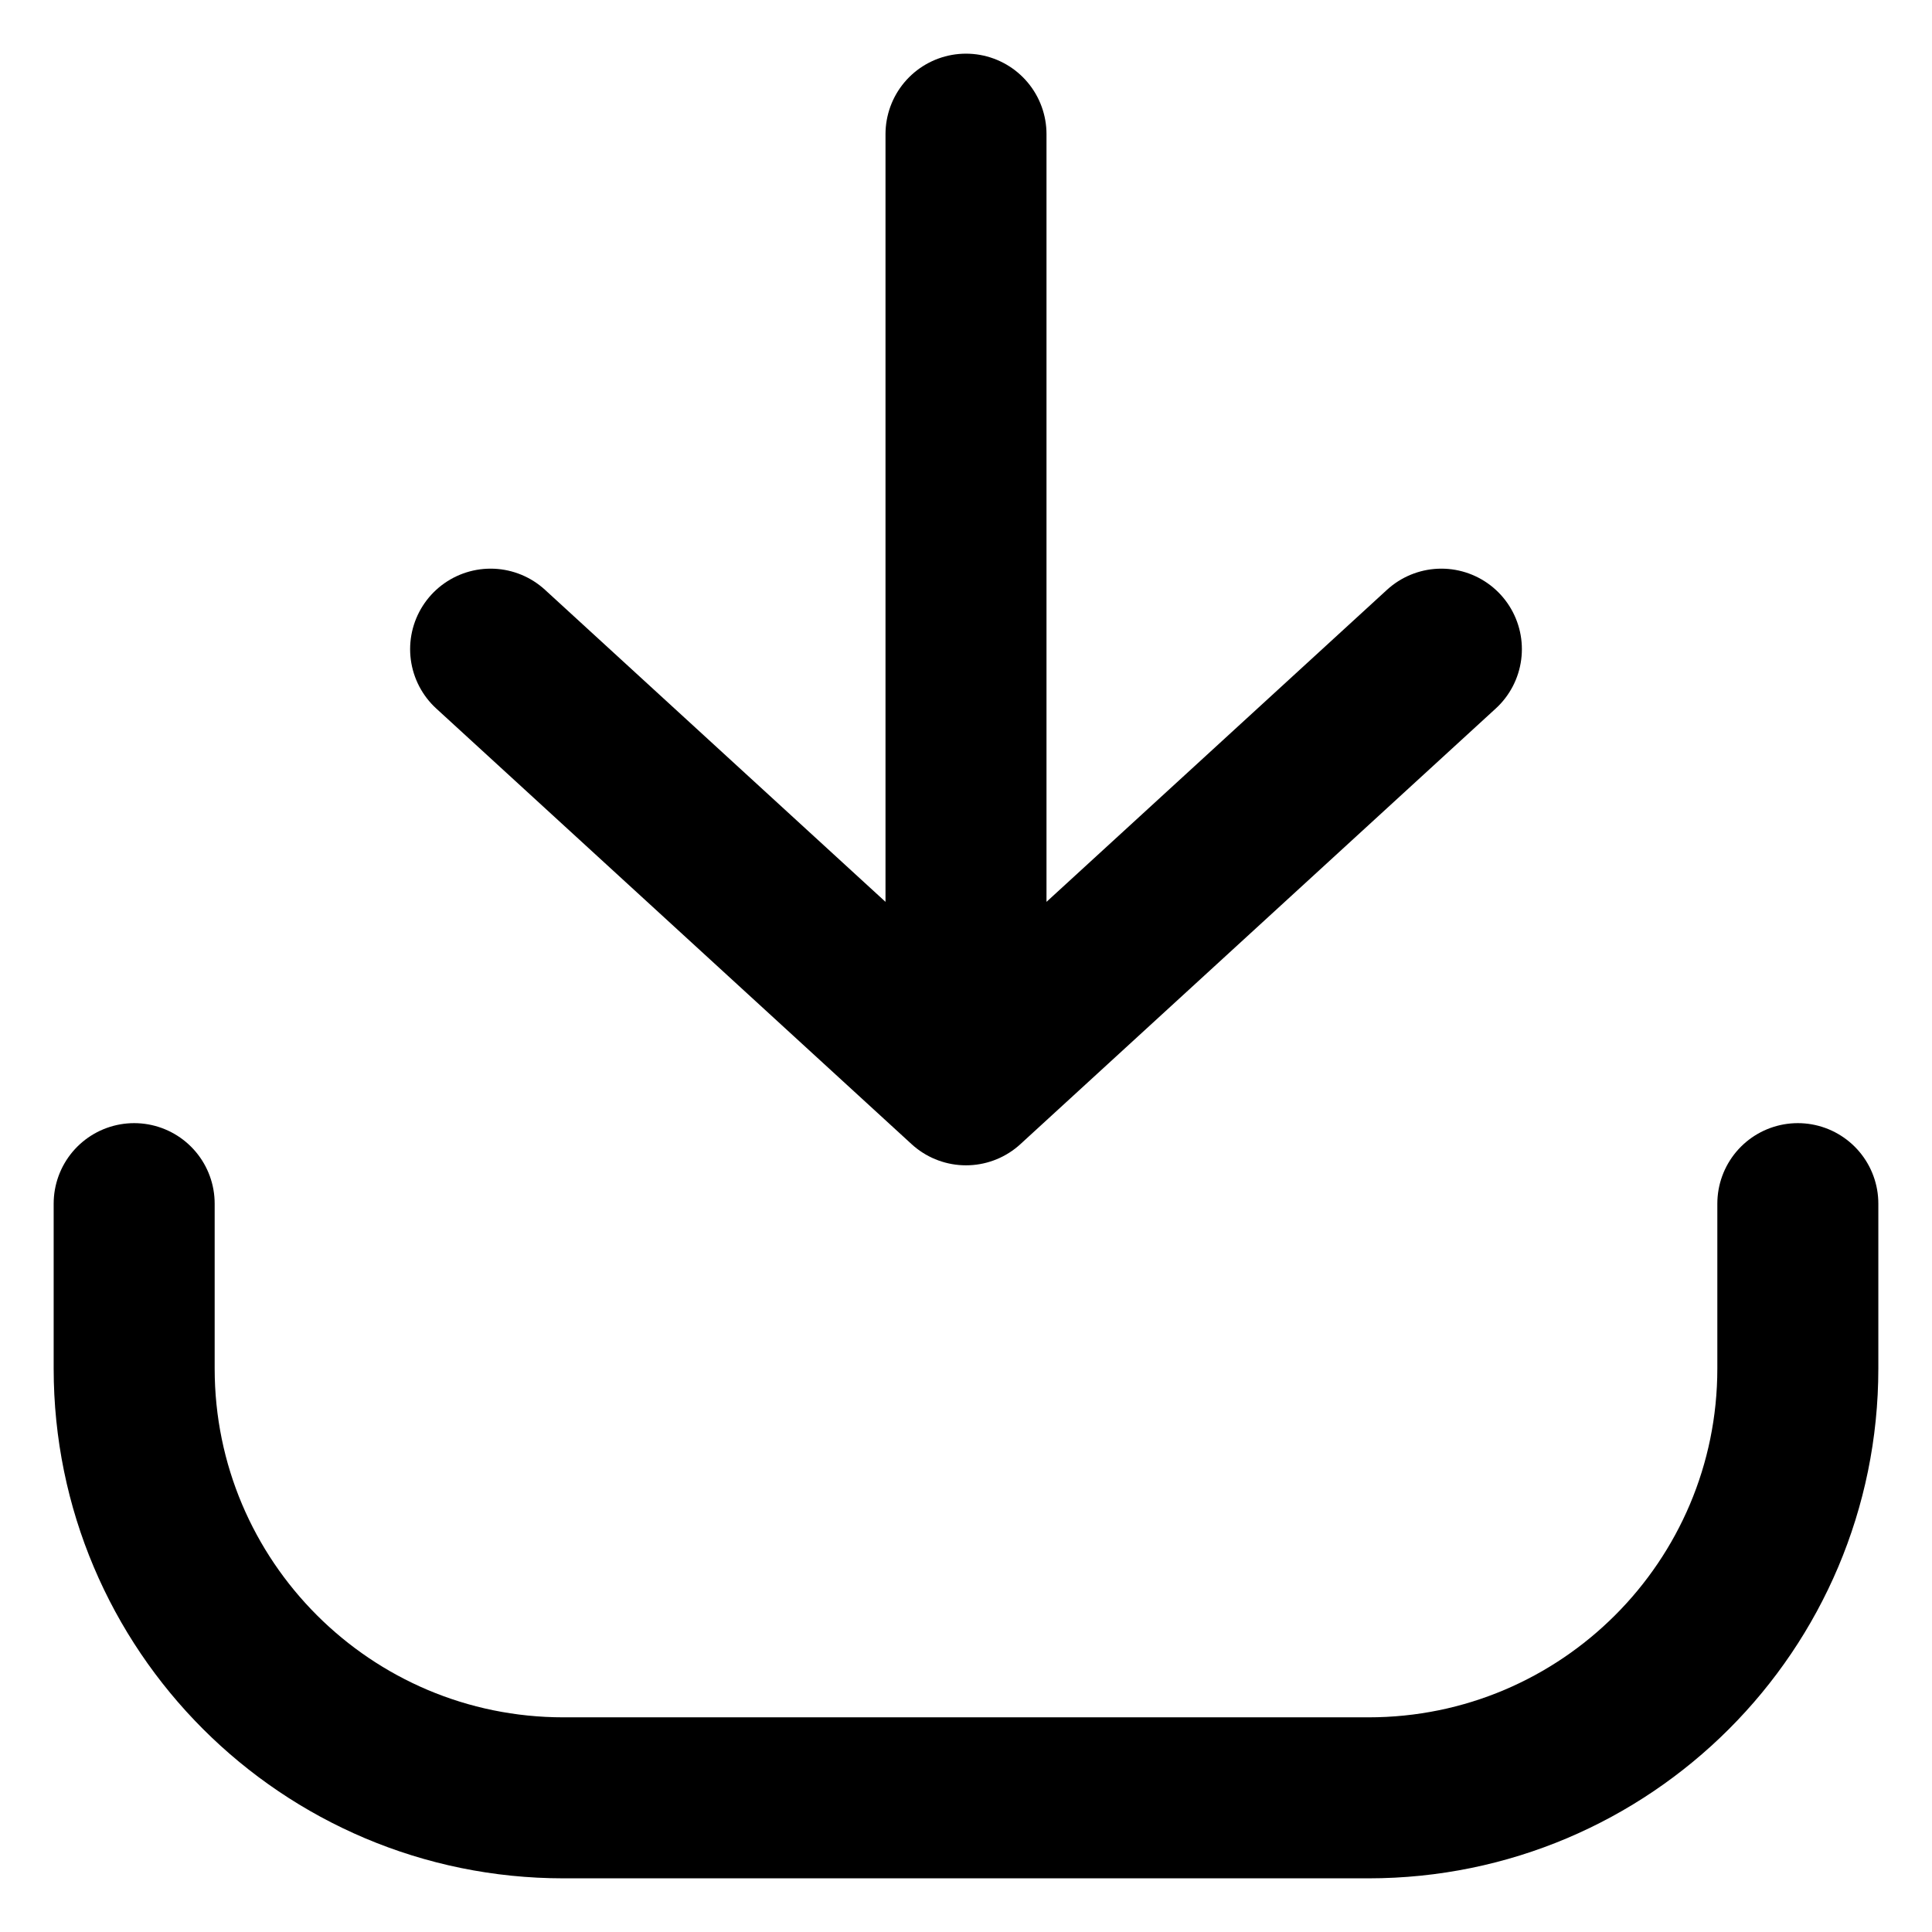
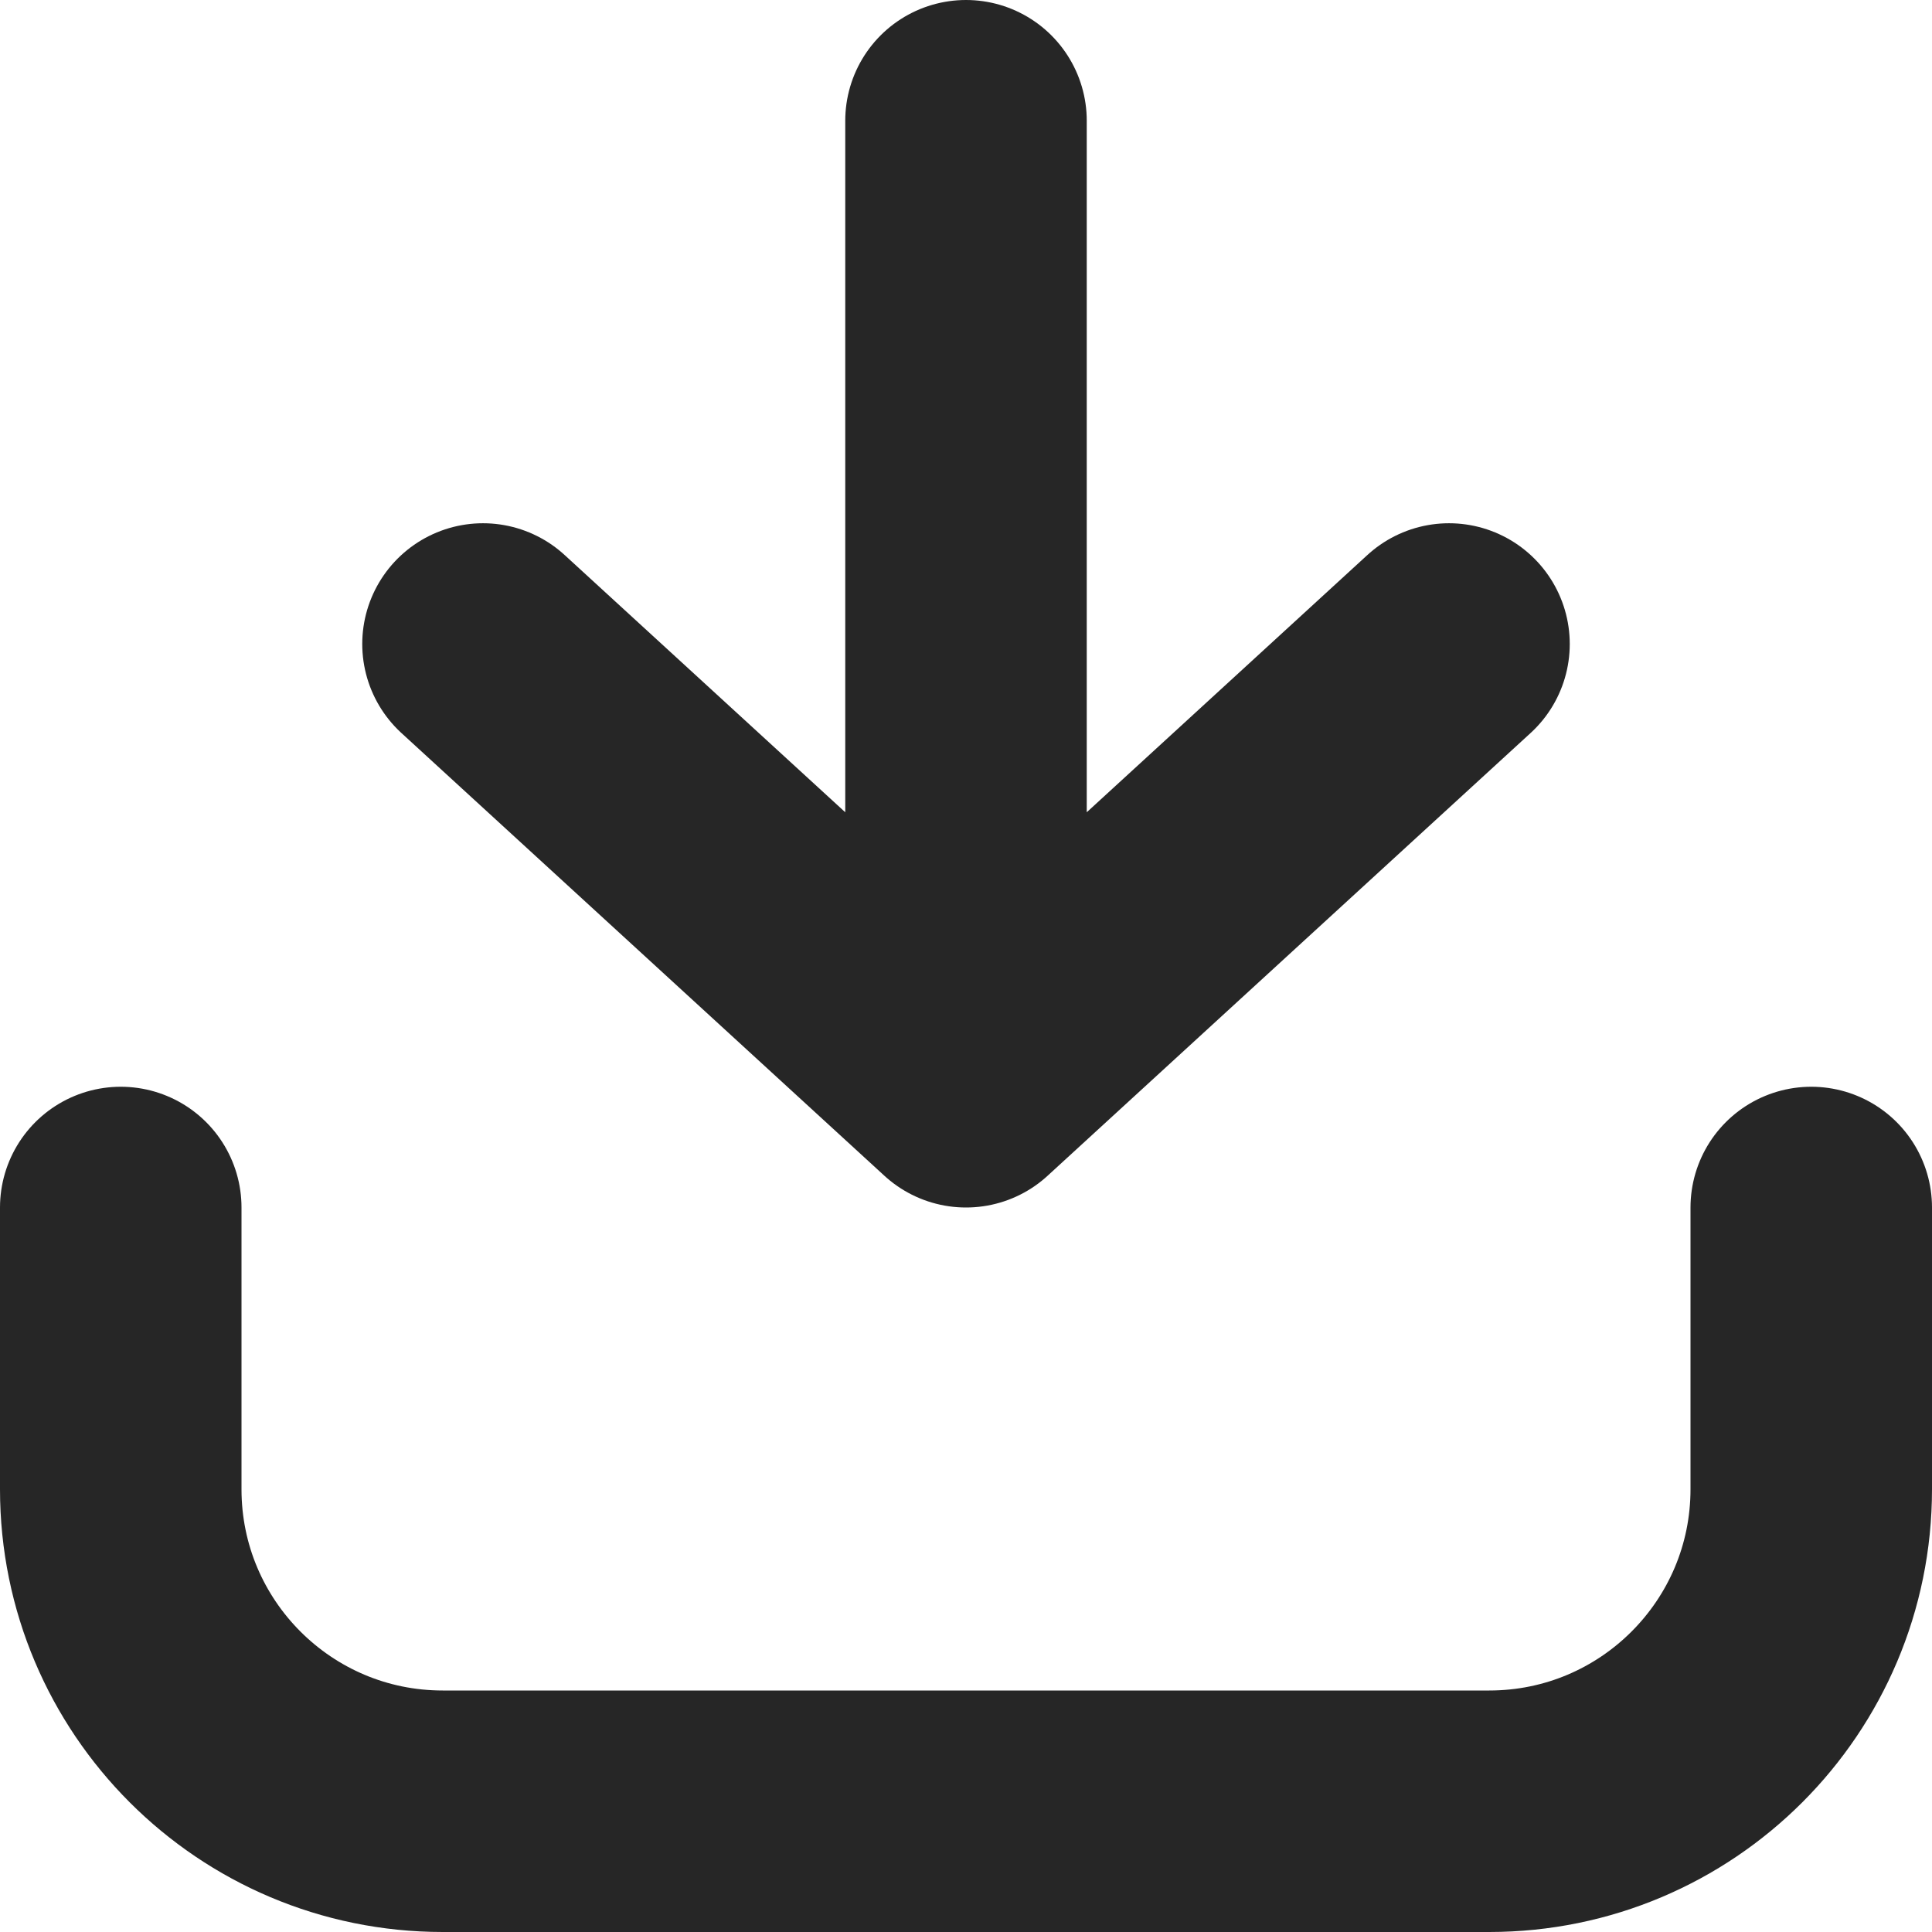
- <svg xmlns="http://www.w3.org/2000/svg" width="18" height="18" viewBox="0 0 18 18" fill="none">
-   <path d="M1.25 11.214V12.75C1.25 14.959 3.041 16.75 5.25 16.75H12.75C14.959 16.75 16.75 14.959 16.75 12.75V11.214M9 1.25V10.107M9 10.107L4.571 6.048M9 10.107L13.429 6.048" stroke="black" stroke-width="1.5" stroke-linecap="round" stroke-linejoin="round" />
+ <svg xmlns="http://www.w3.org/2000/svg" width="24" height="24" viewBox="0 0 24 24" fill="none">
+   <path d="M1.5 15V18.5C1.5 20.709 3.291 22.5 5.5 22.5H18.5C20.709 22.5 22.5 20.709 22.5 18.5V15M12 1.5V13.5M18 8L12 13.5L6 8" stroke-width="3" stroke-linecap="round" stroke-linejoin="round" stroke="black" stroke-opacity="0.851" />
</svg>
